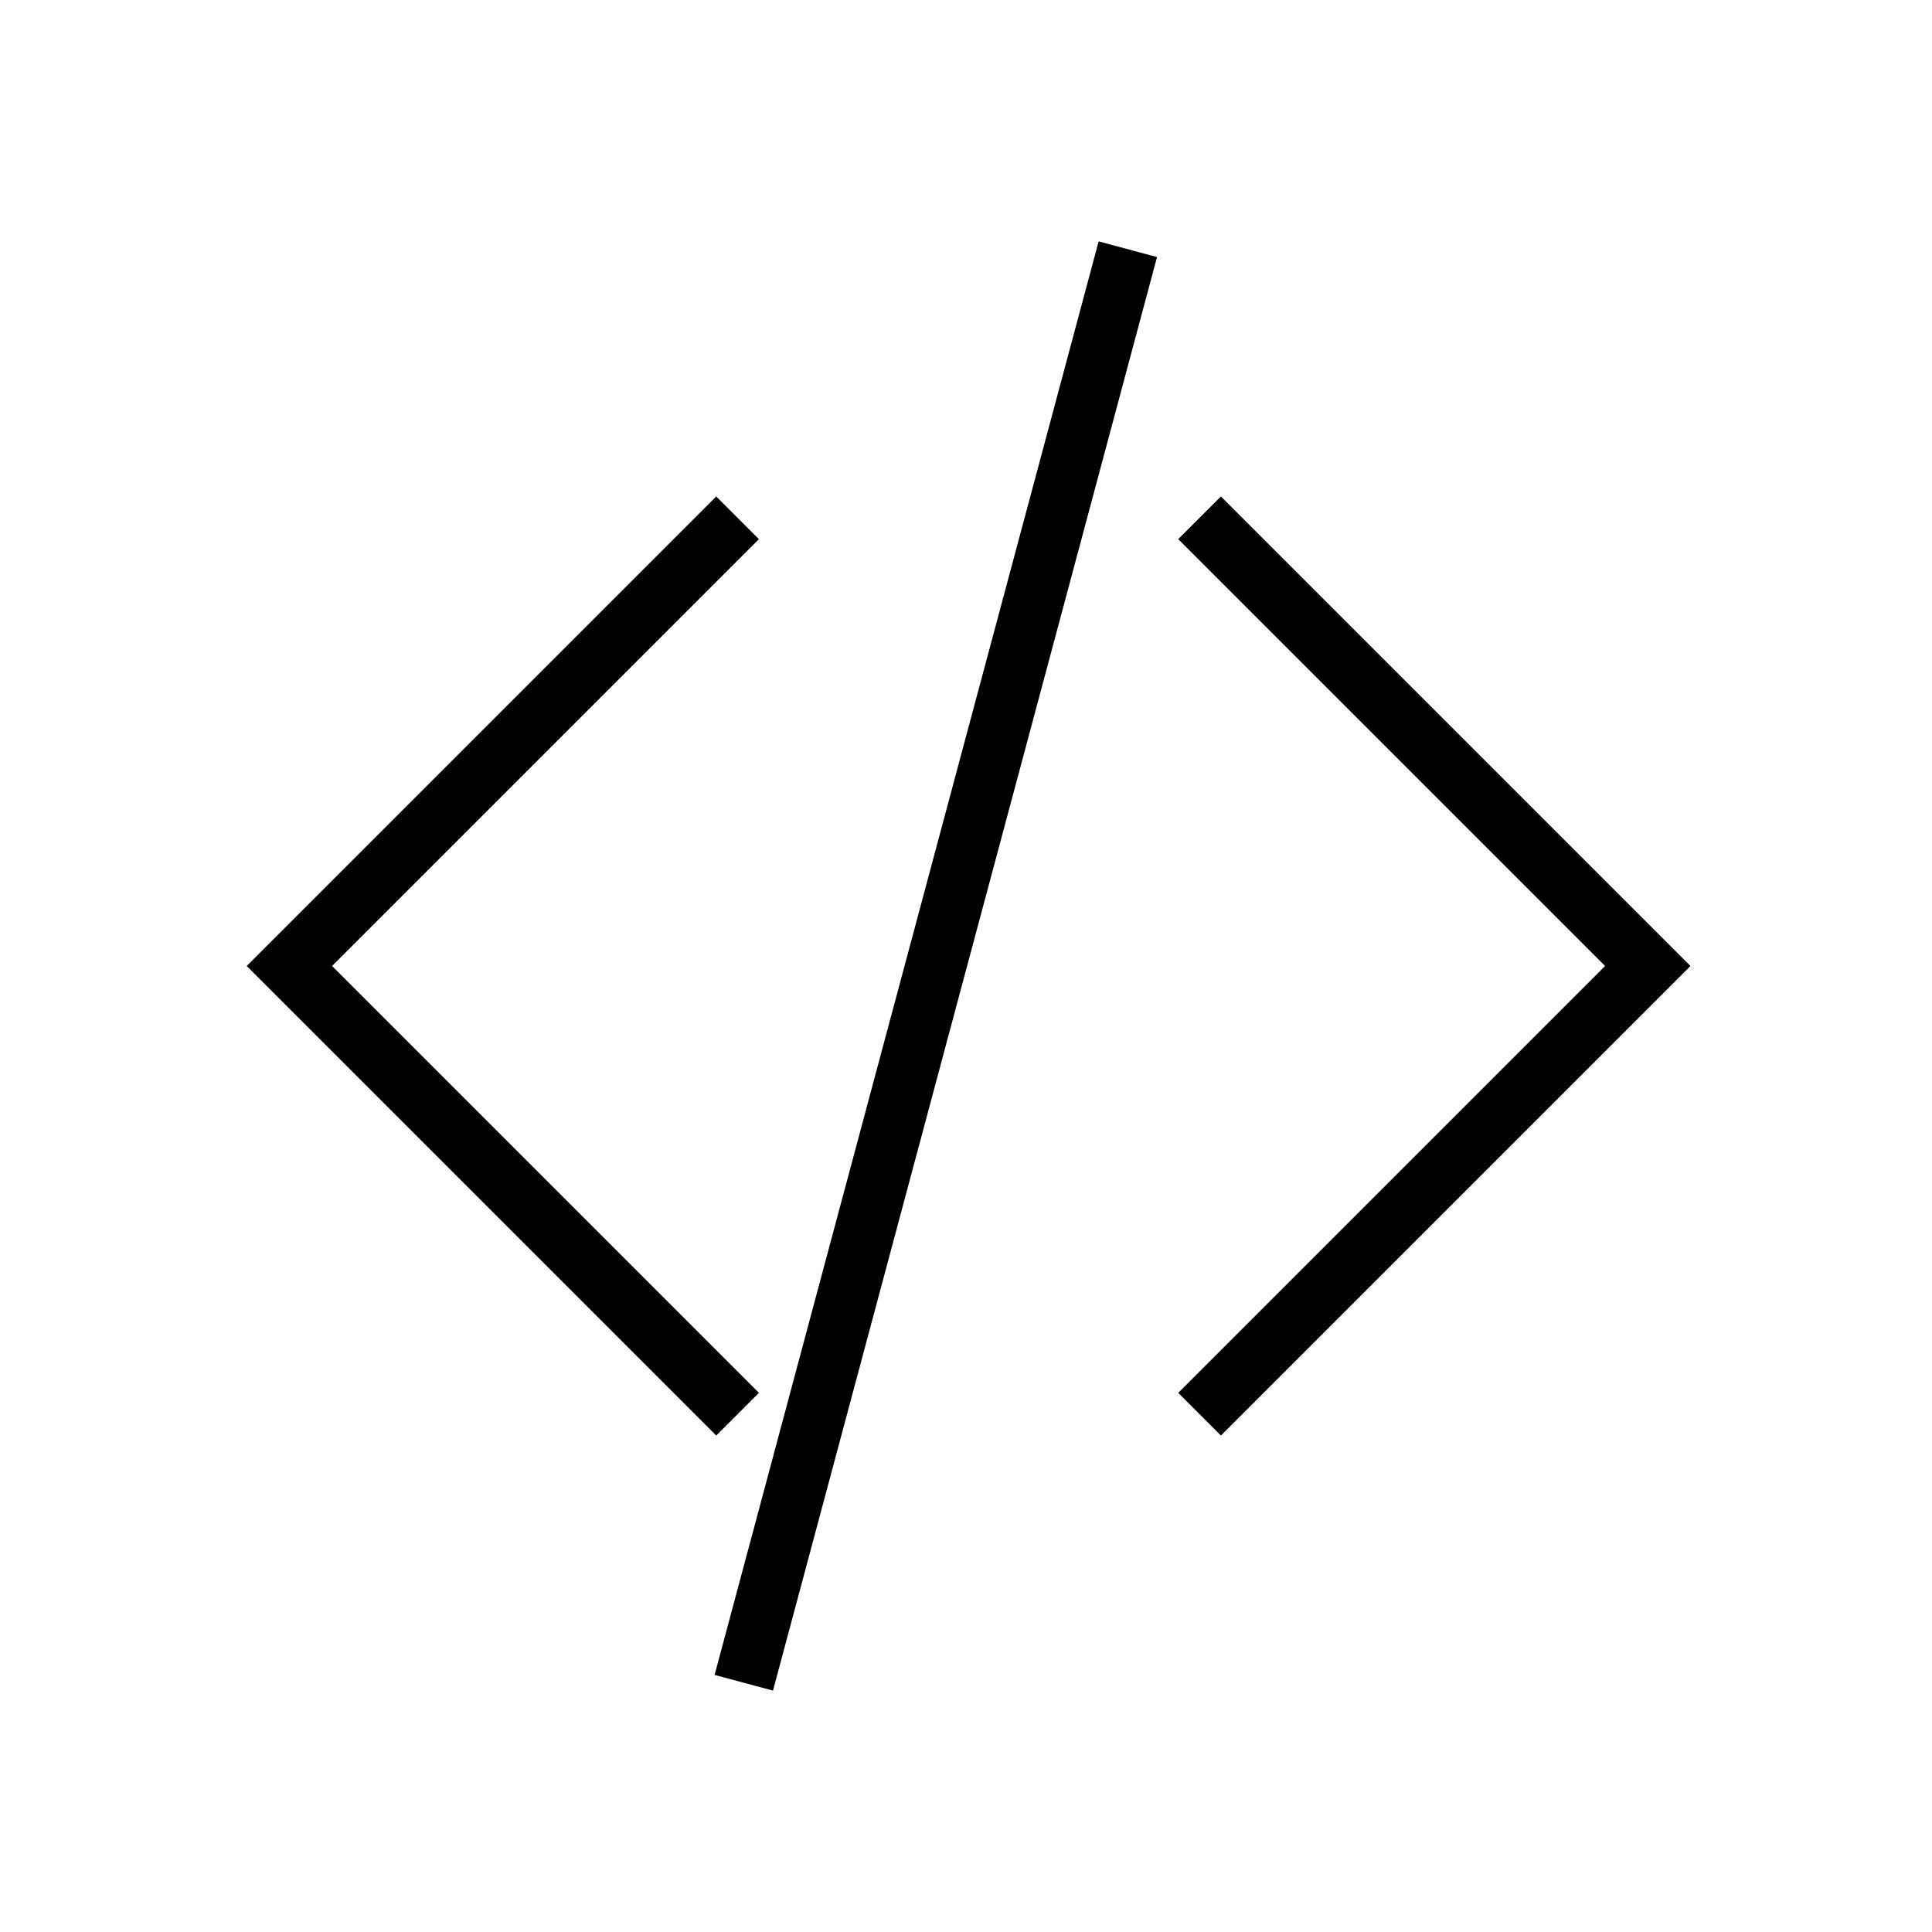
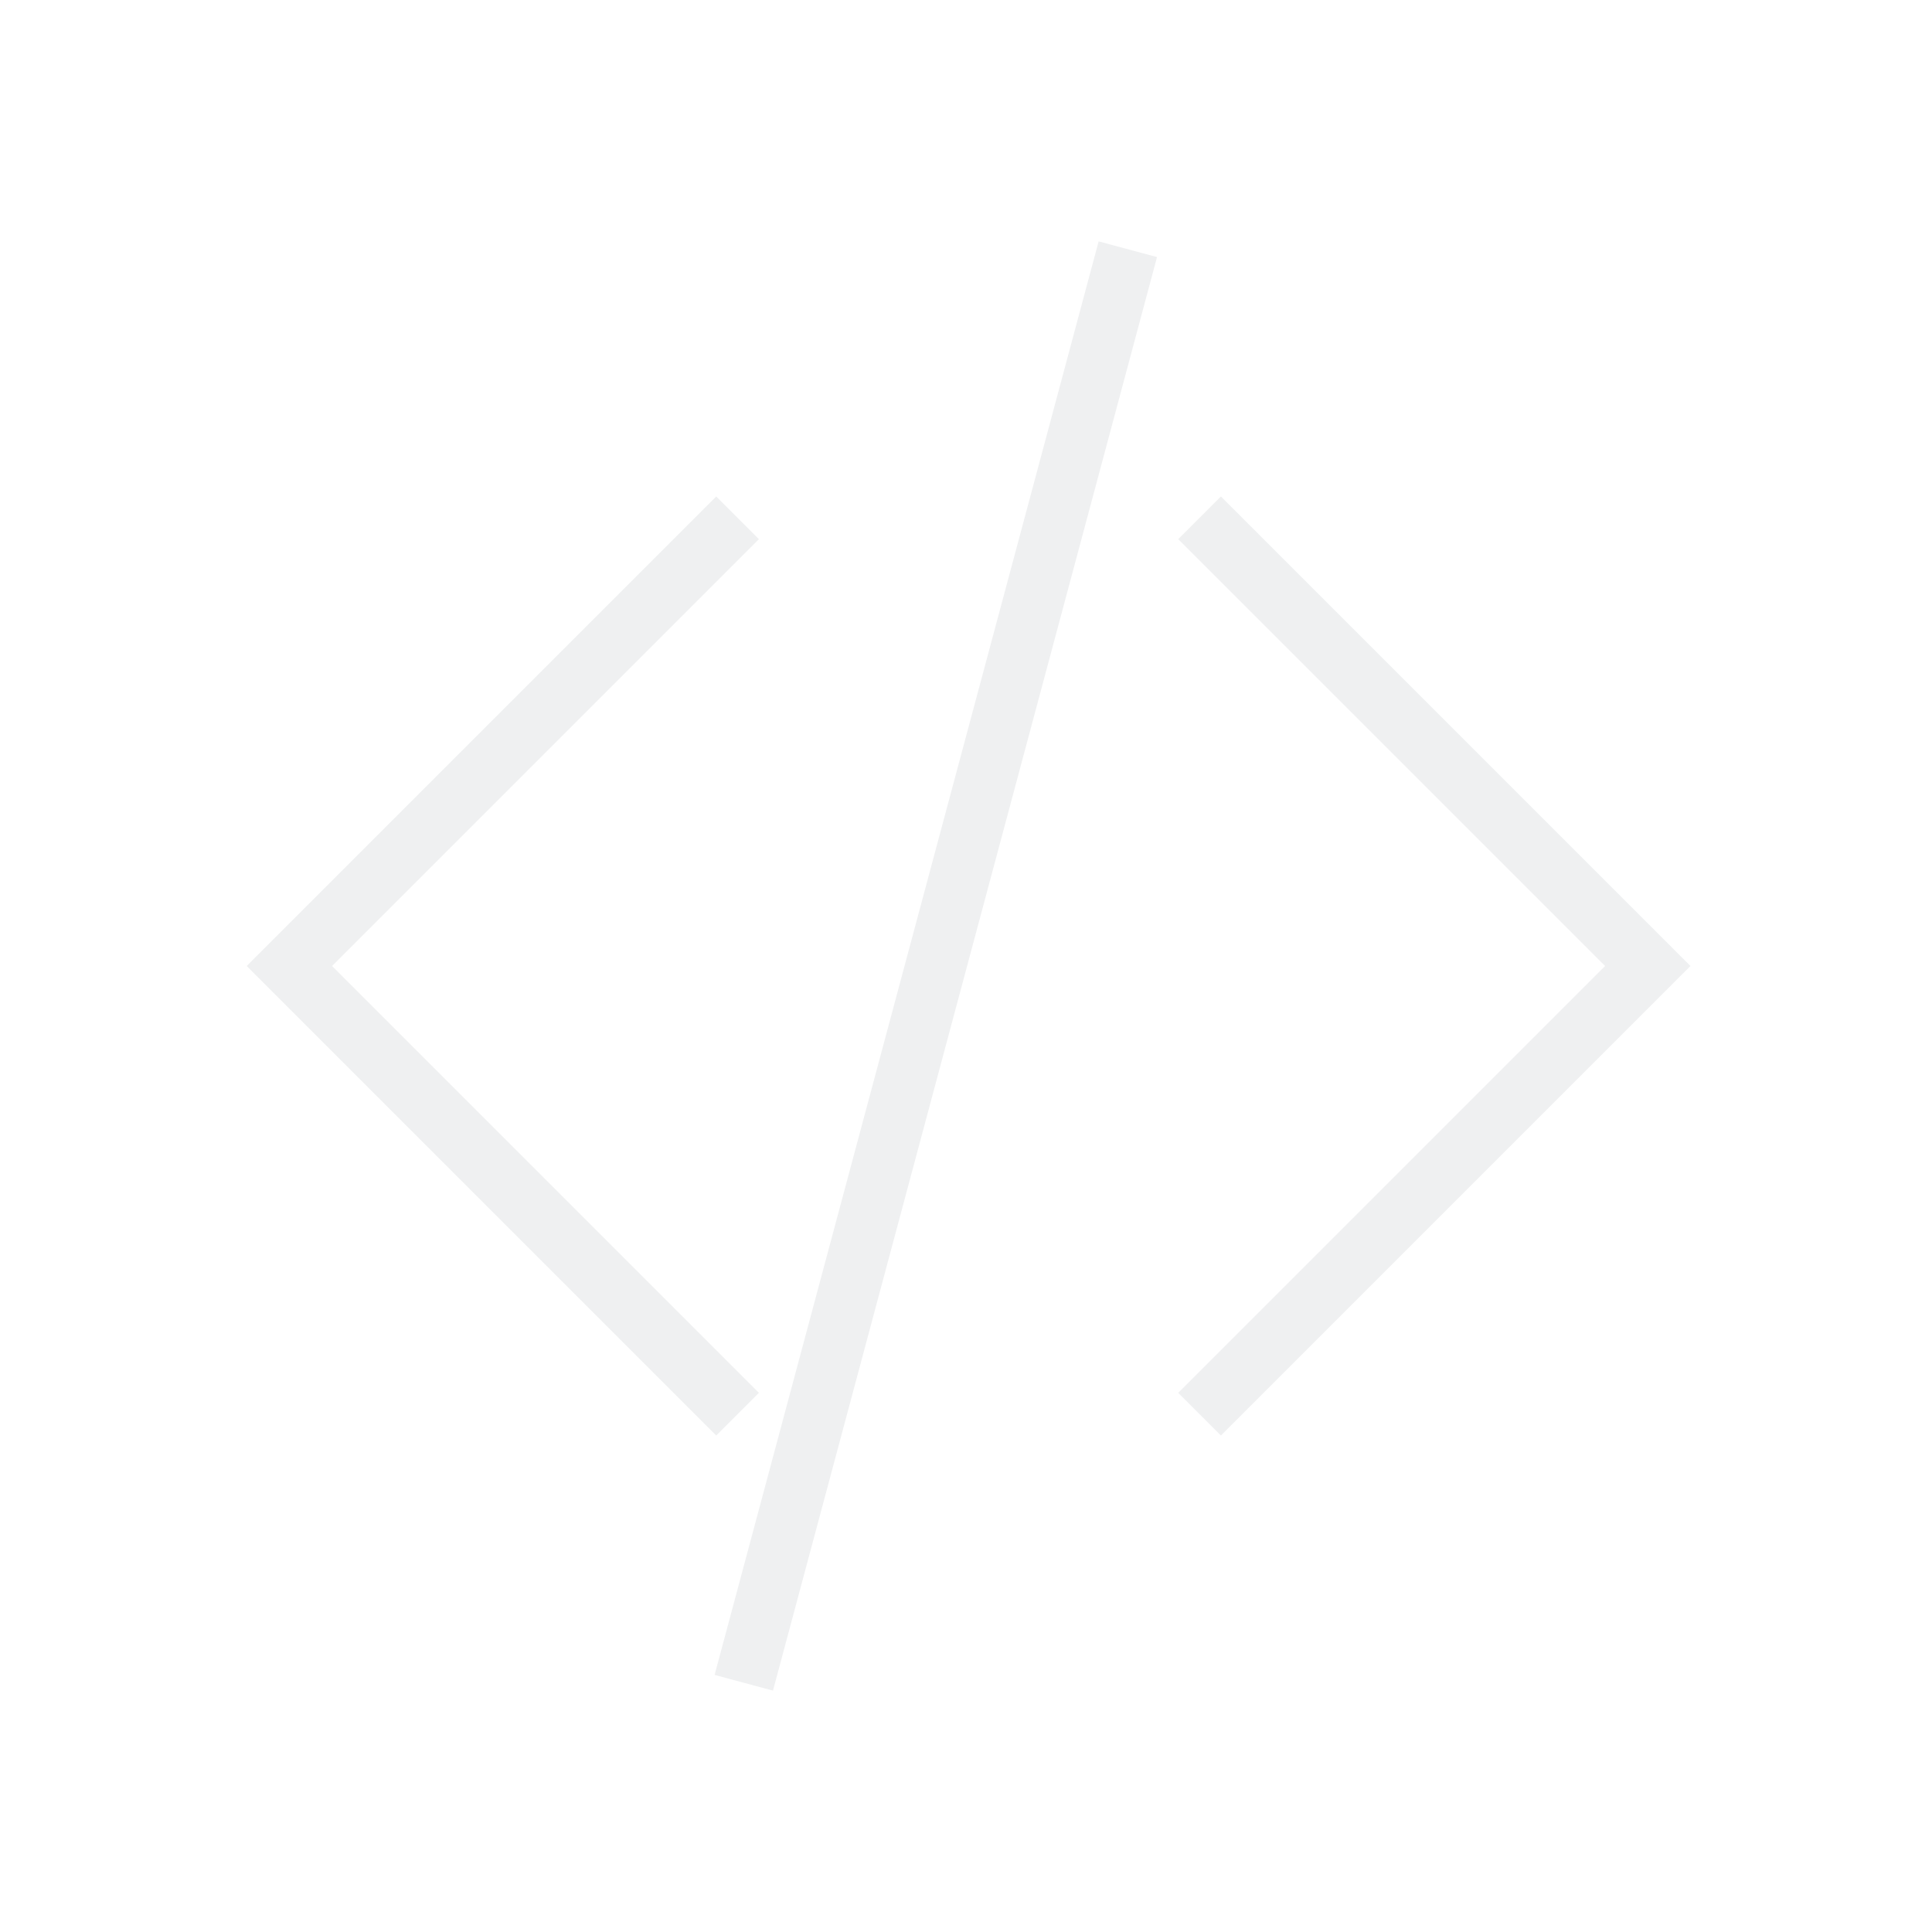
<svg xmlns="http://www.w3.org/2000/svg" height="32" viewBox="0 0 32 32" width="32">
-   <path d="m18.197 3.998-6.361 23.744.967.26 6.361-23.744zm-6.334 4.225-7.07 7.07-.707.707.707.707 7.07 7.07.707-.707-7.07-7.07 7.07-7.07zm8.359 0-.707.707 7.07 7.07-7.07 7.07.707.707 7.07-7.07.707-.707-.707-.707z" />
+   <path d="m18.197 3.998-6.361 23.744.967.26 6.361-23.744zm-6.334 4.225-7.07 7.07-.707.707.707.707 7.07 7.07.707-.707-7.07-7.07 7.07-7.07zm8.359 0-.707.707 7.07 7.07-7.07 7.07.707.707 7.07-7.07.707-.707-.707-.707z" fill="#eff0f1" />
</svg>
